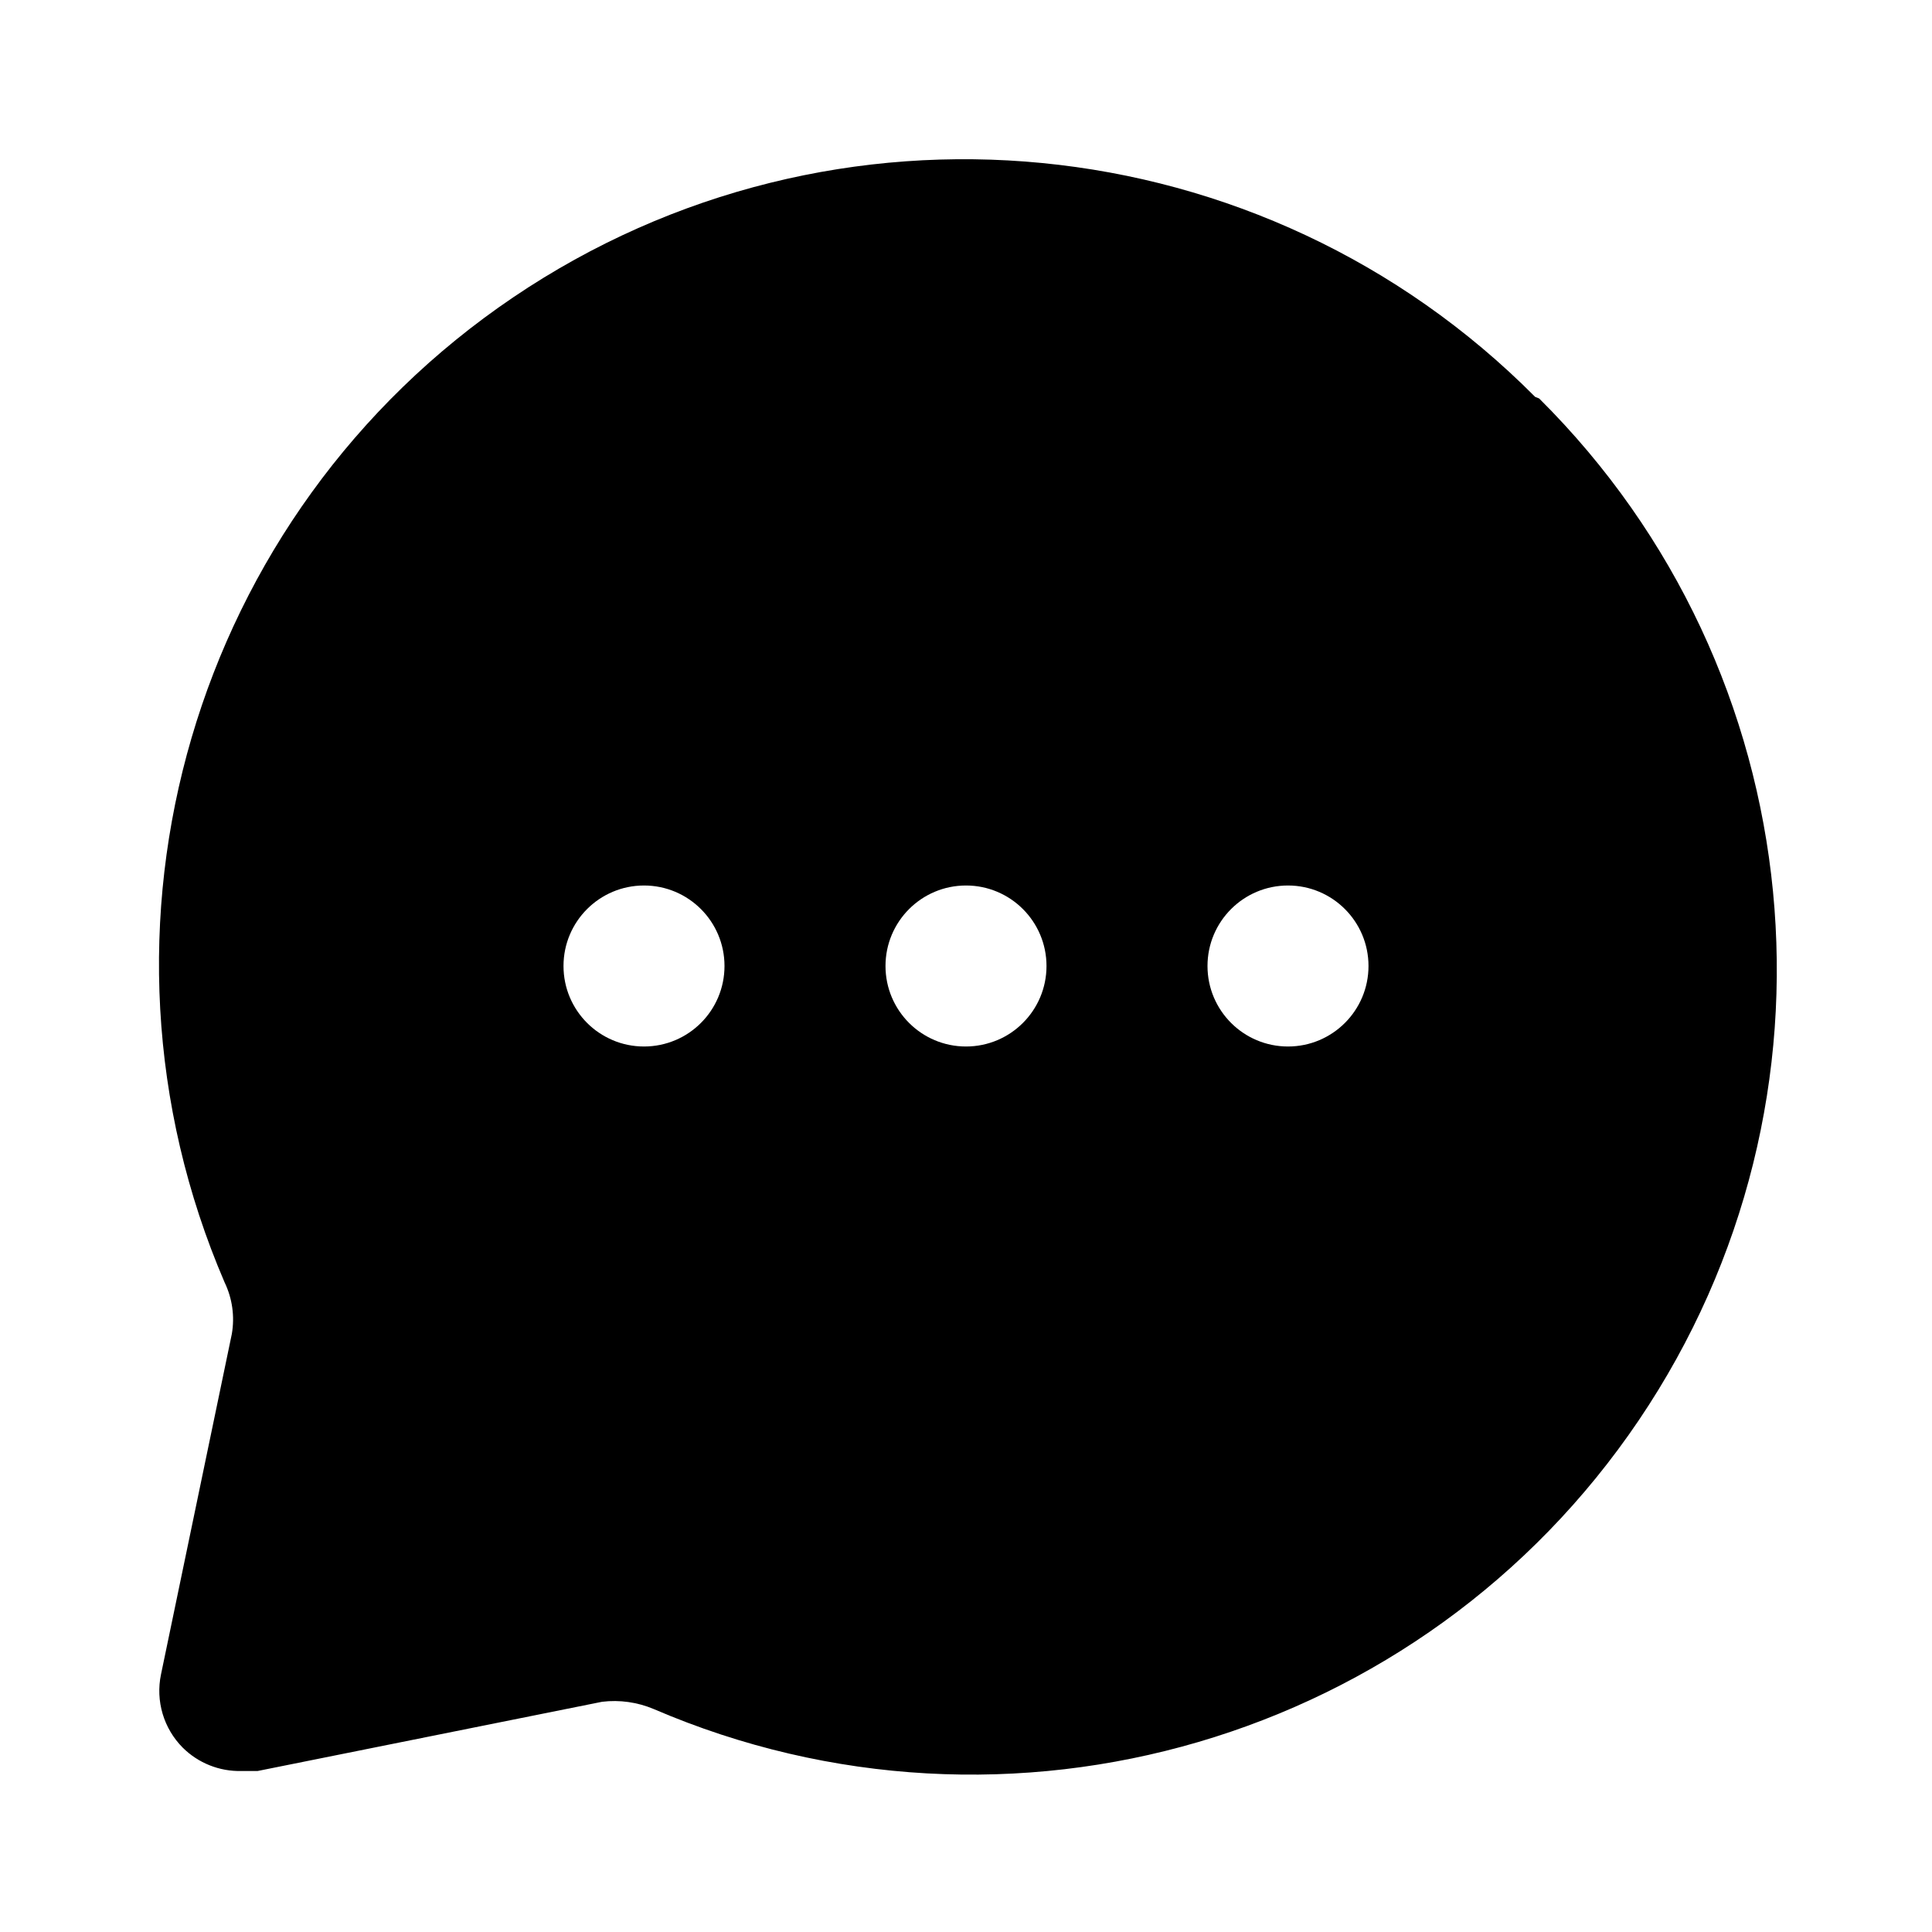
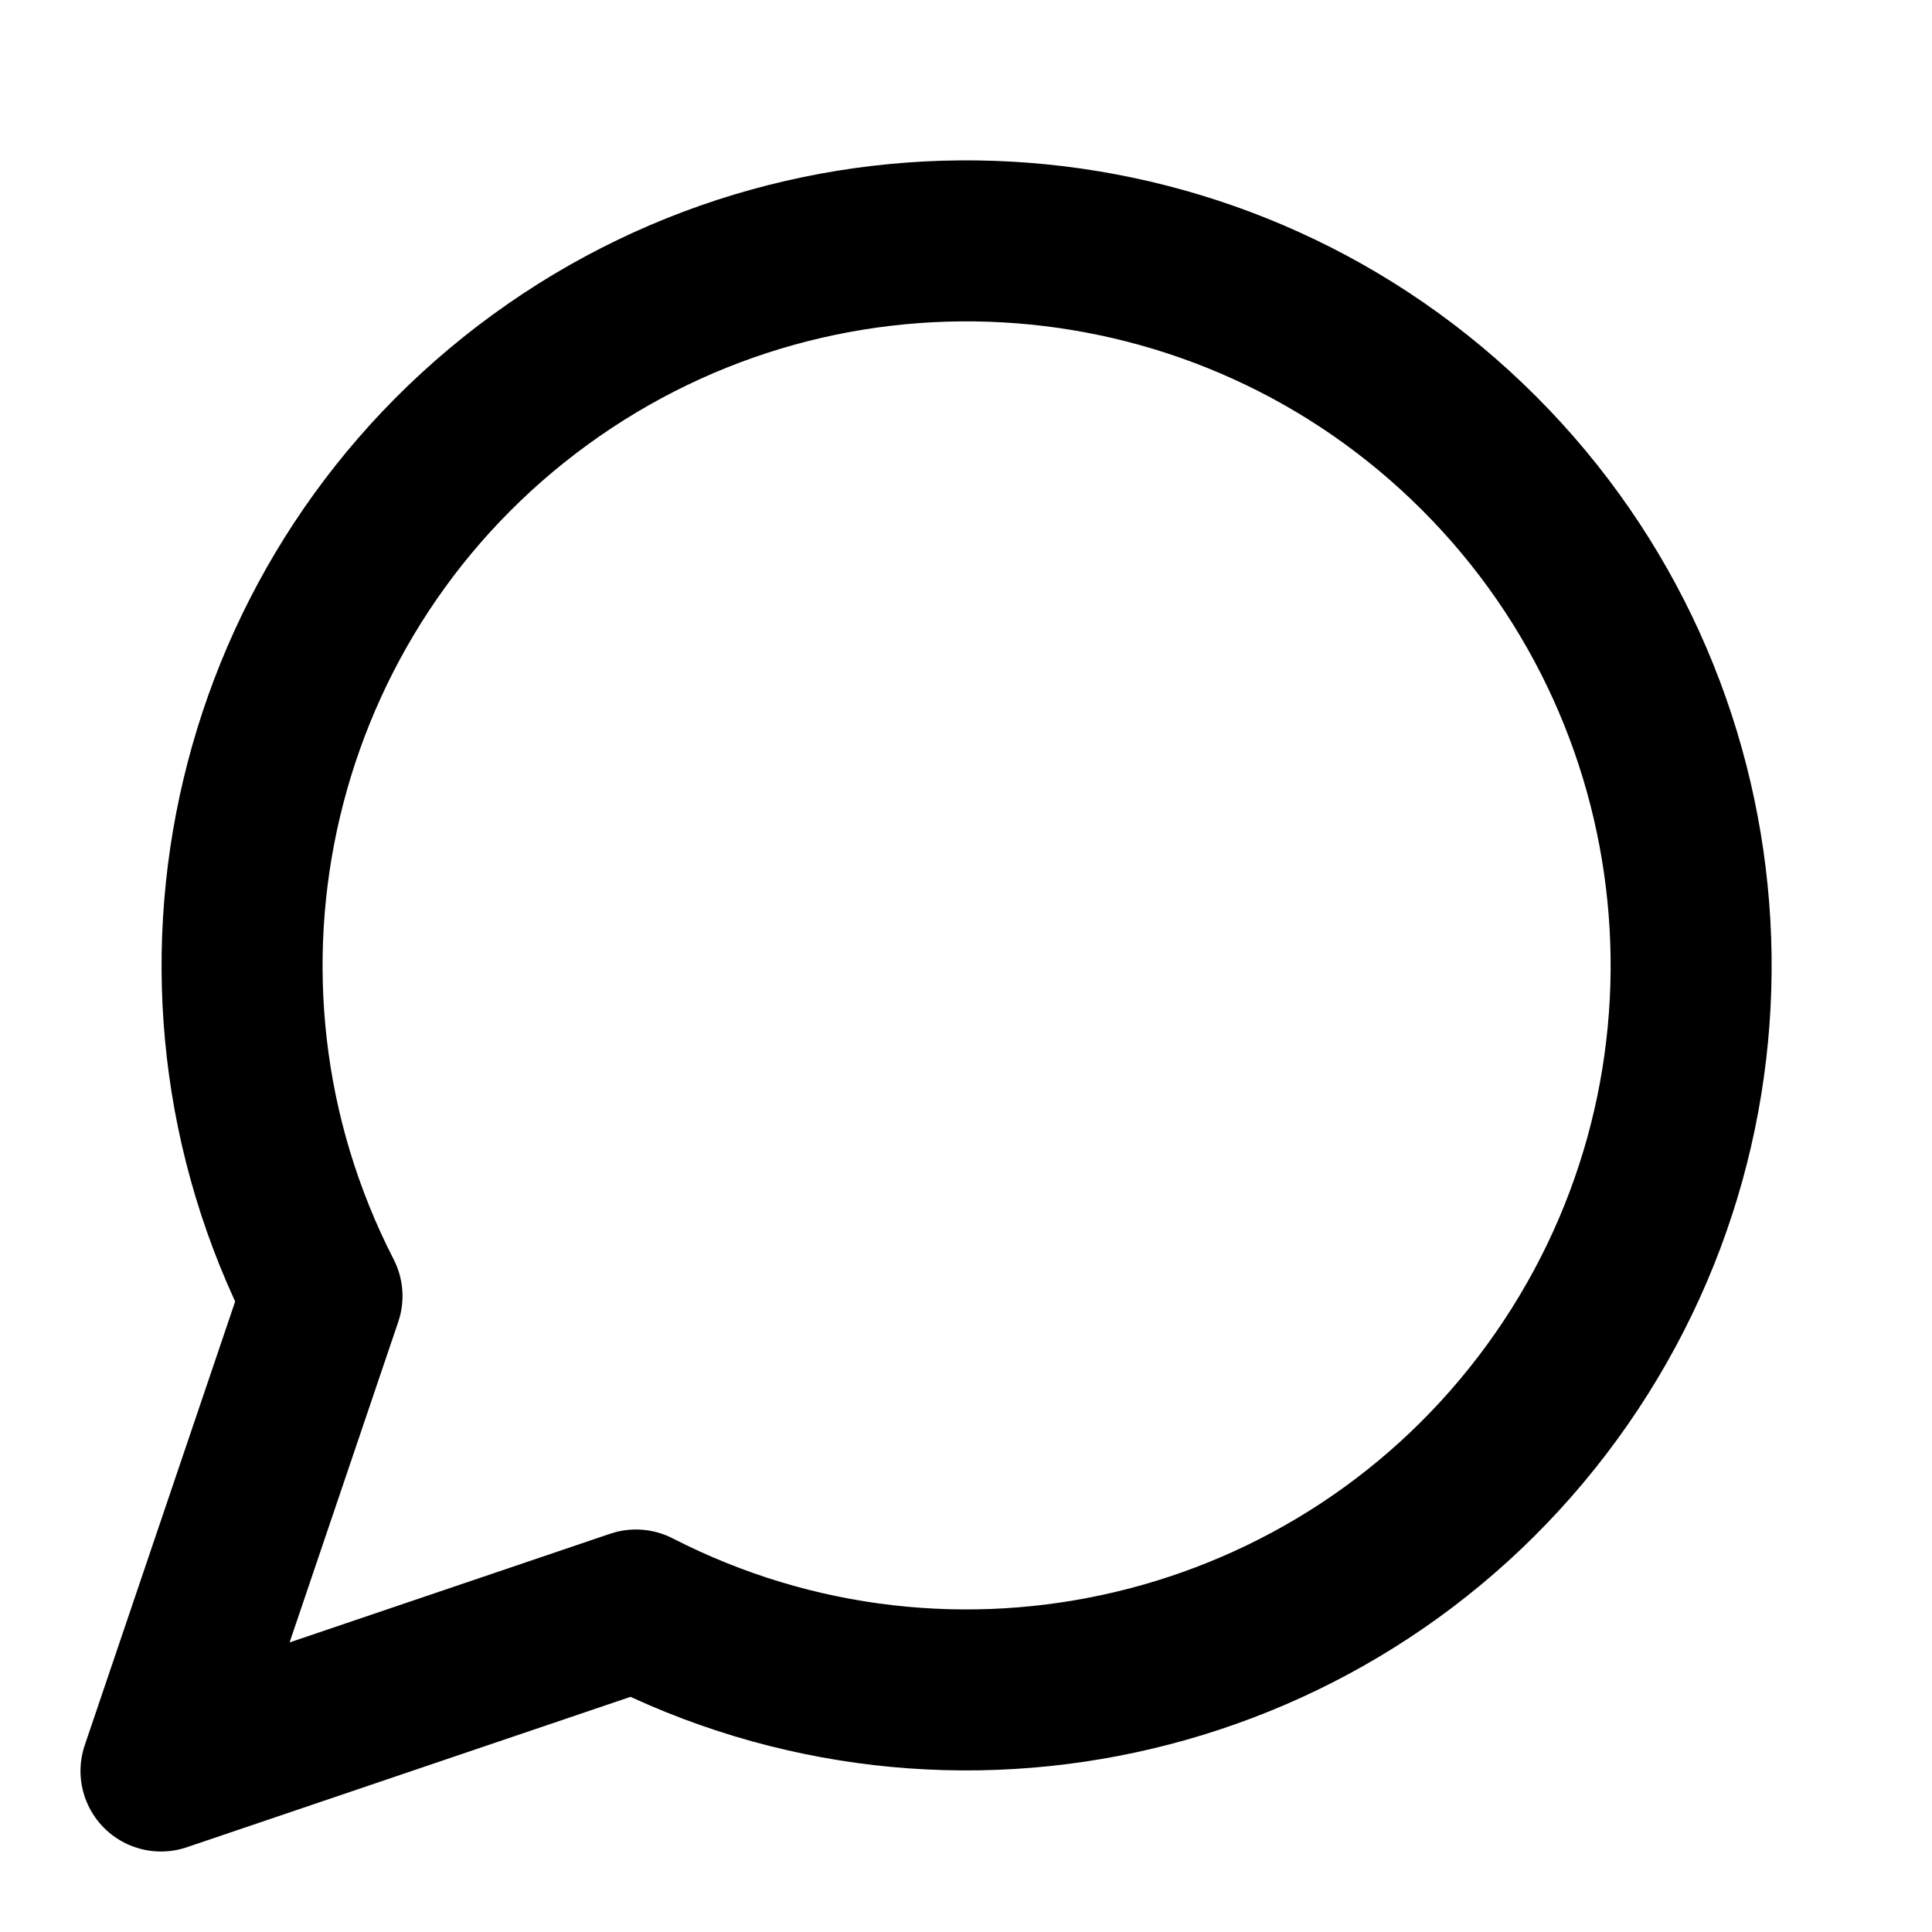
- <svg xmlns="http://www.w3.org/2000/svg" viewBox="0 0 24 24" fill="currentColor">
-   <g data-name="Layer 2">
-     <g data-name="message-circle">
-       <rect width="24" height="24" opacity="0" />
-       <path d="M19.07 4.93a10 10 0 0 0-16.28 11 1.06 1.06 0 0 1 .09.64L2 20.8a1 1 0 0 0 .27.91A1 1 0 0 0 3 22h.2l4.28-.86a1.26 1.26 0 0 1 .64.09 10 10 0 0 0 11-16.28zM8 13a1 1 0 1 1 1-1 1 1 0 0 1-1 1zm4 0a1 1 0 1 1 1-1 1 1 0 0 1-1 1zm4 0a1 1 0 1 1 1-1 1 1 0 0 1-1 1z" />
-     </g>
-   </g>
+ <svg xmlns="http://www.w3.org/2000/svg" viewBox="0 0 24 24" fill="none" stroke="currentColor" stroke-width="2" stroke-linecap="round" stroke-linejoin="round">
+   <path d="M7.9 20A9 9 0 1 0 4 16.1L2 22Z" />
</svg>
